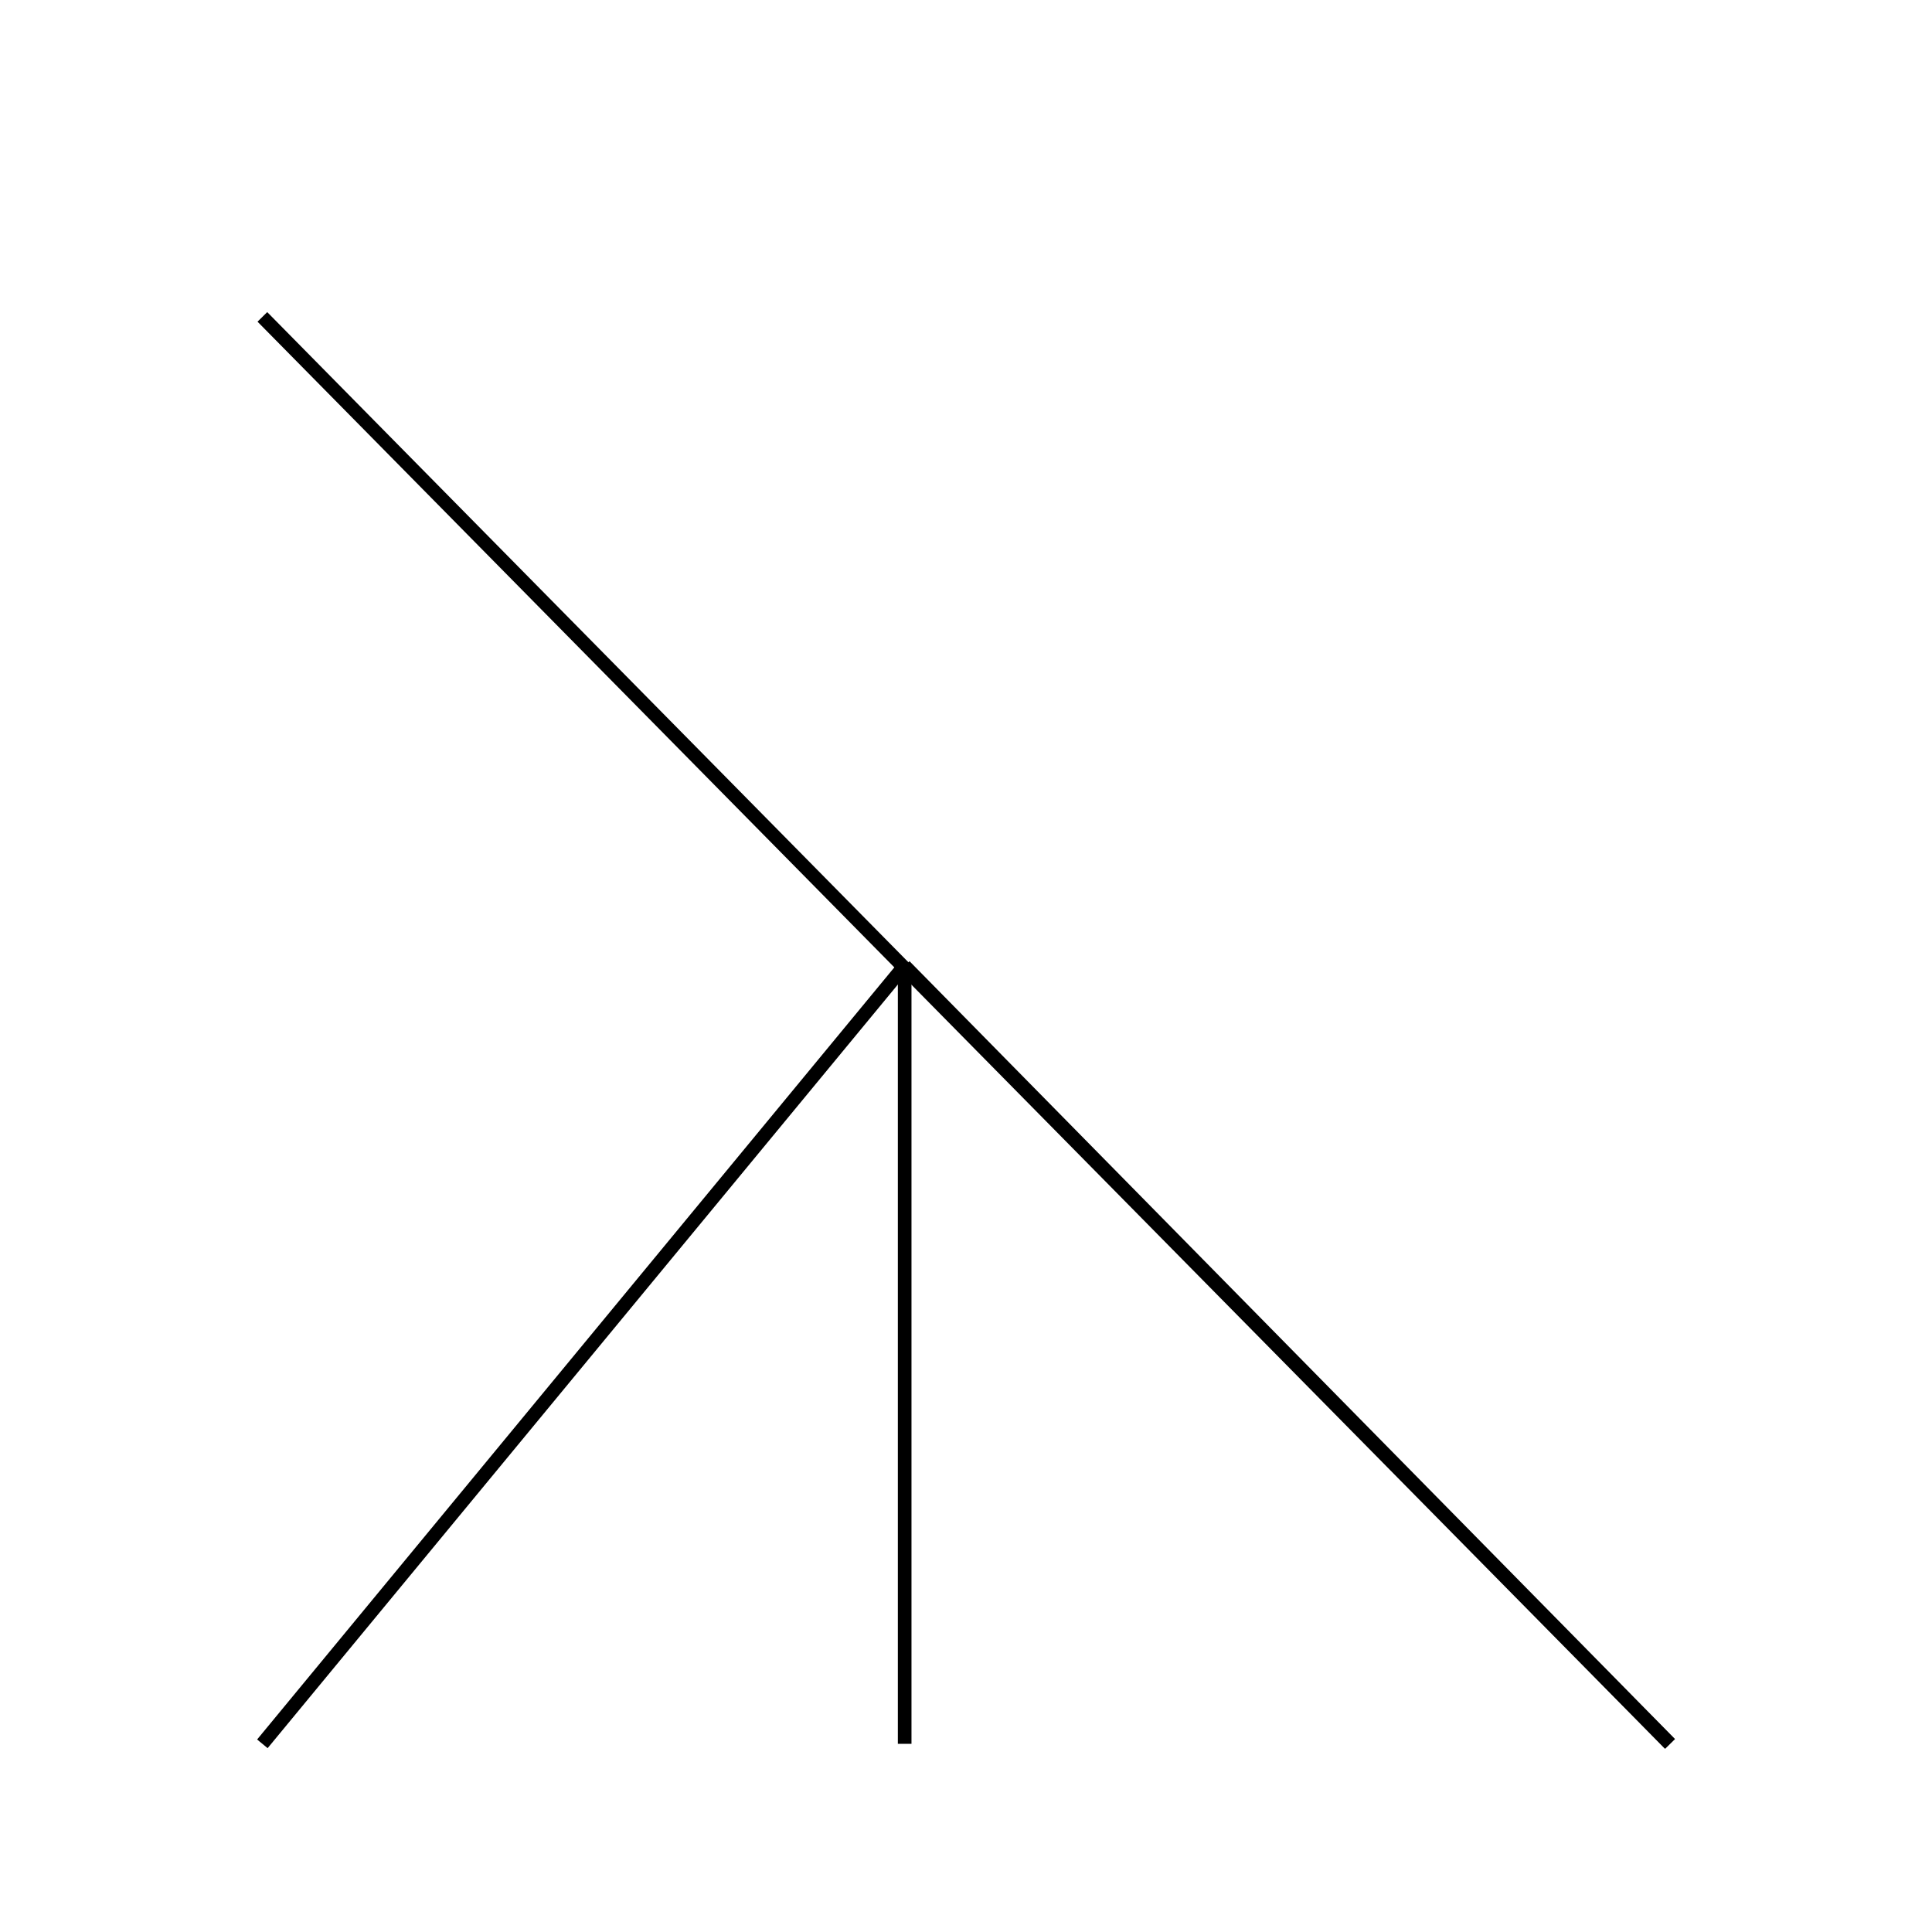
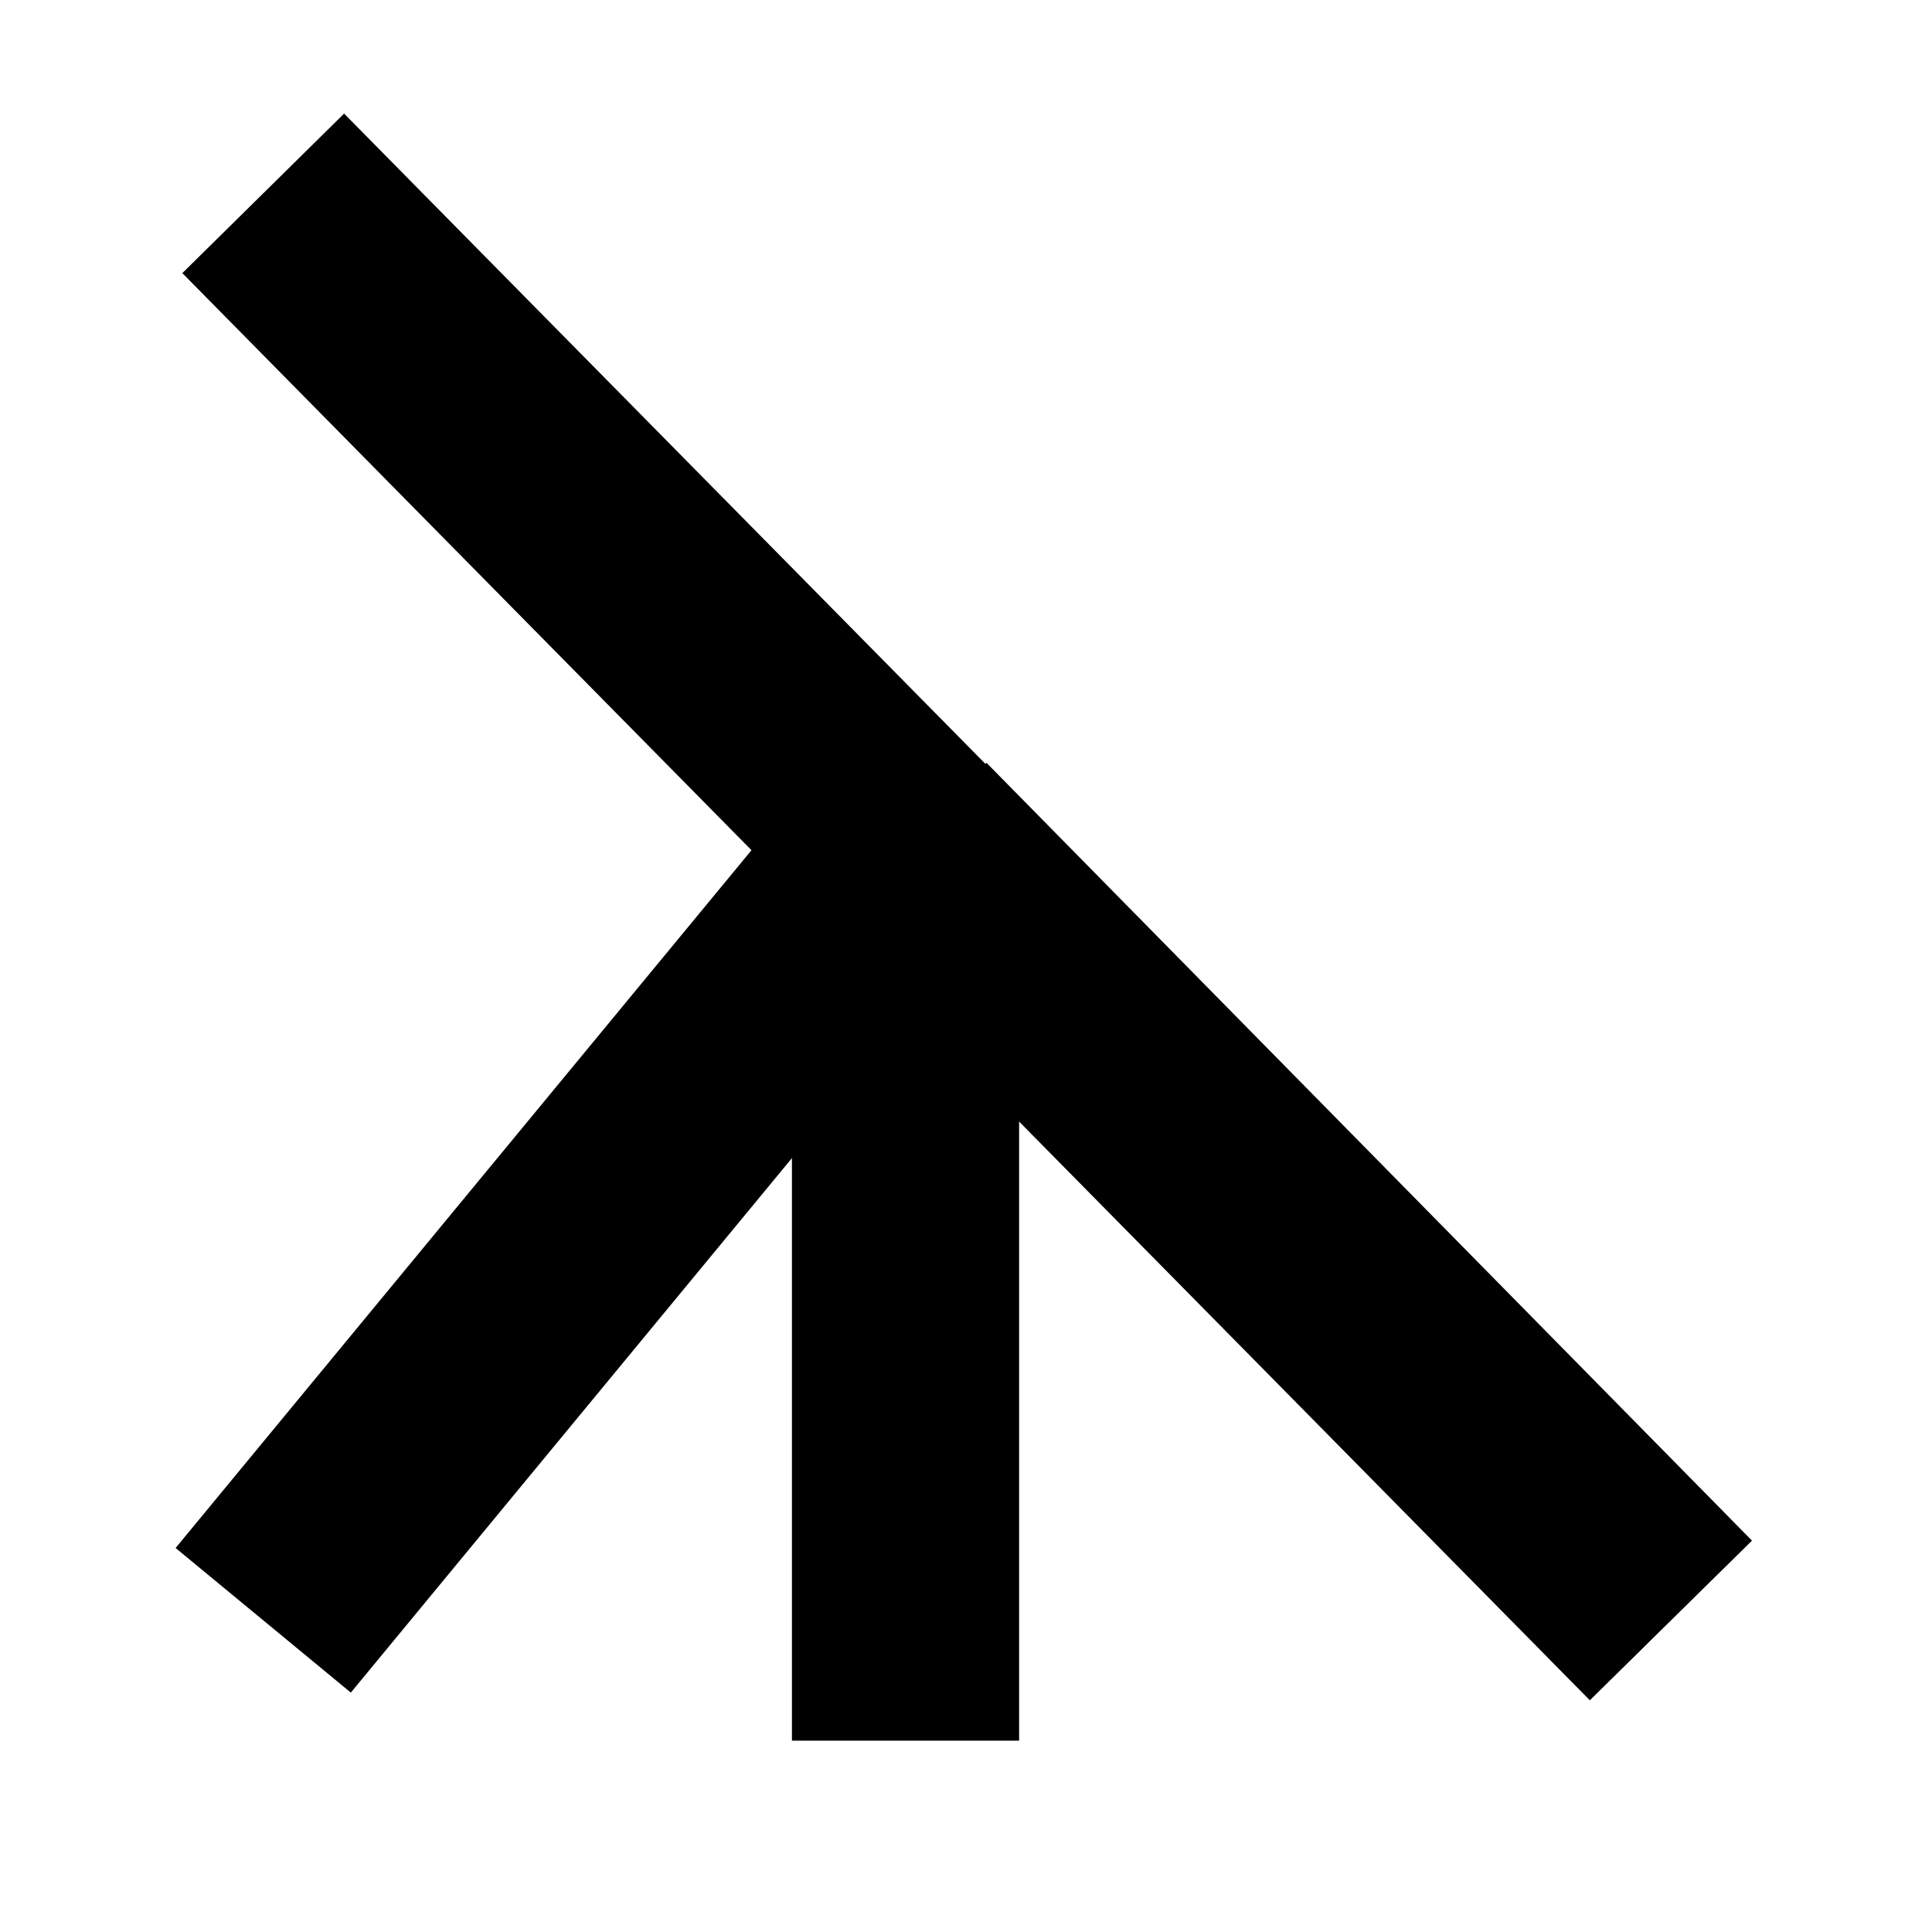
<svg xmlns="http://www.w3.org/2000/svg" width="850.5" height="850.5" viewBox="0 0 850.5 850.5">
-   <defs>
-     <clipPath id="clip-0">
-       <path clip-rule="nonzero" d="M 313 340 L 821 340 L 821 850.5 L 313 850.5 Z M 313 340 " />
-     </clipPath>
-     <clipPath id="clip-1">
-       <path clip-rule="nonzero" d="M 30 340 L 483 340 L 483 850.5 L 30 850.5 Z M 30 340 " />
-     </clipPath>
-     <clipPath id="clip-2">
-       <path clip-rule="nonzero" d="M 30 54 L 820 54 L 820 850.5 L 30 850.5 Z M 30 54 " />
-     </clipPath>
-   </defs>
  <path fill-rule="evenodd" fill="rgb(100%, 100%, 100%)" fill-opacity="1" d="M 0 850.5 L 850.5 850.5 L 850.5 0 L 0 0 Z M 0 850.5 " />
-   <g clip-path="url(#clip-0)">
-     <path fill="none" stroke-width="6.001" stroke-linecap="butt" stroke-linejoin="miter" stroke="rgb(0%, 0%, 0%)" stroke-opacity="1" stroke-miterlimit="10" d="M 398.25 425.25 L 735.23 82.84 " transform="matrix(1, 0, 0, -1, 0, 850.5)" />
-   </g>
-   <path fill="none" stroke-width="6.001" stroke-linecap="butt" stroke-linejoin="miter" stroke="rgb(0%, 0%, 0%)" stroke-opacity="1" stroke-miterlimit="10" d="M 398.25 425.25 L 398.25 82.84 " transform="matrix(1, 0, 0, -1, 0, 850.5)" />
-   <g clip-path="url(#clip-1)">
-     <path fill="none" stroke-width="6.001" stroke-linecap="butt" stroke-linejoin="miter" stroke="rgb(0%, 0%, 0%)" stroke-opacity="1" stroke-miterlimit="10" d="M 115.5 82.84 L 398.09 425.25 " transform="matrix(1, 0, 0, -1, 0, 850.5)" />
-   </g>
-   <g clip-path="url(#clip-2)">
-     <path fill="none" stroke-width="6.001" stroke-linecap="butt" stroke-linejoin="miter" stroke="rgb(0%, 0%, 0%)" stroke-opacity="1" stroke-miterlimit="10" d="M 115.5 711 L 735.059 82.789 " transform="matrix(1, 0, 0, -1, 0, 850.5)" />
-   </g>
+   <path fill="none" stroke-width="100.01" stroke-linecap="butt" stroke-linejoin="miter" stroke="rgb(0%, 0%, 0%)" stroke-opacity="1" stroke-miterlimit="10" d="M 398.621 479.629 L 735.602 137.219 " transform="matrix(1, 0, 0, -1, 0, 850.5)" />
+   <path fill="none" stroke-width="100.01" stroke-linecap="butt" stroke-linejoin="miter" stroke="rgb(0%, 0%, 0%)" stroke-opacity="1" stroke-miterlimit="10" d="M 398.621 479.629 L 398.629 84.227 " transform="matrix(1, 0, 0, -1, 0, 850.5)" />
+   <path fill="none" stroke-width="100.01" stroke-linecap="butt" stroke-linejoin="miter" stroke="rgb(0%, 0%, 0%)" stroke-opacity="1" stroke-miterlimit="10" d="M 115.871 137.219 L 398.461 479.629 " transform="matrix(1, 0, 0, -1, 0, 850.5)" />
+   <path fill="none" stroke-width="100.01" stroke-linecap="butt" stroke-linejoin="miter" stroke="rgb(0%, 0%, 0%)" stroke-opacity="1" stroke-miterlimit="10" d="M 115.871 765.379 L 735.441 137.16 " transform="matrix(1, 0, 0, -1, 0, 850.5)" />
</svg>
